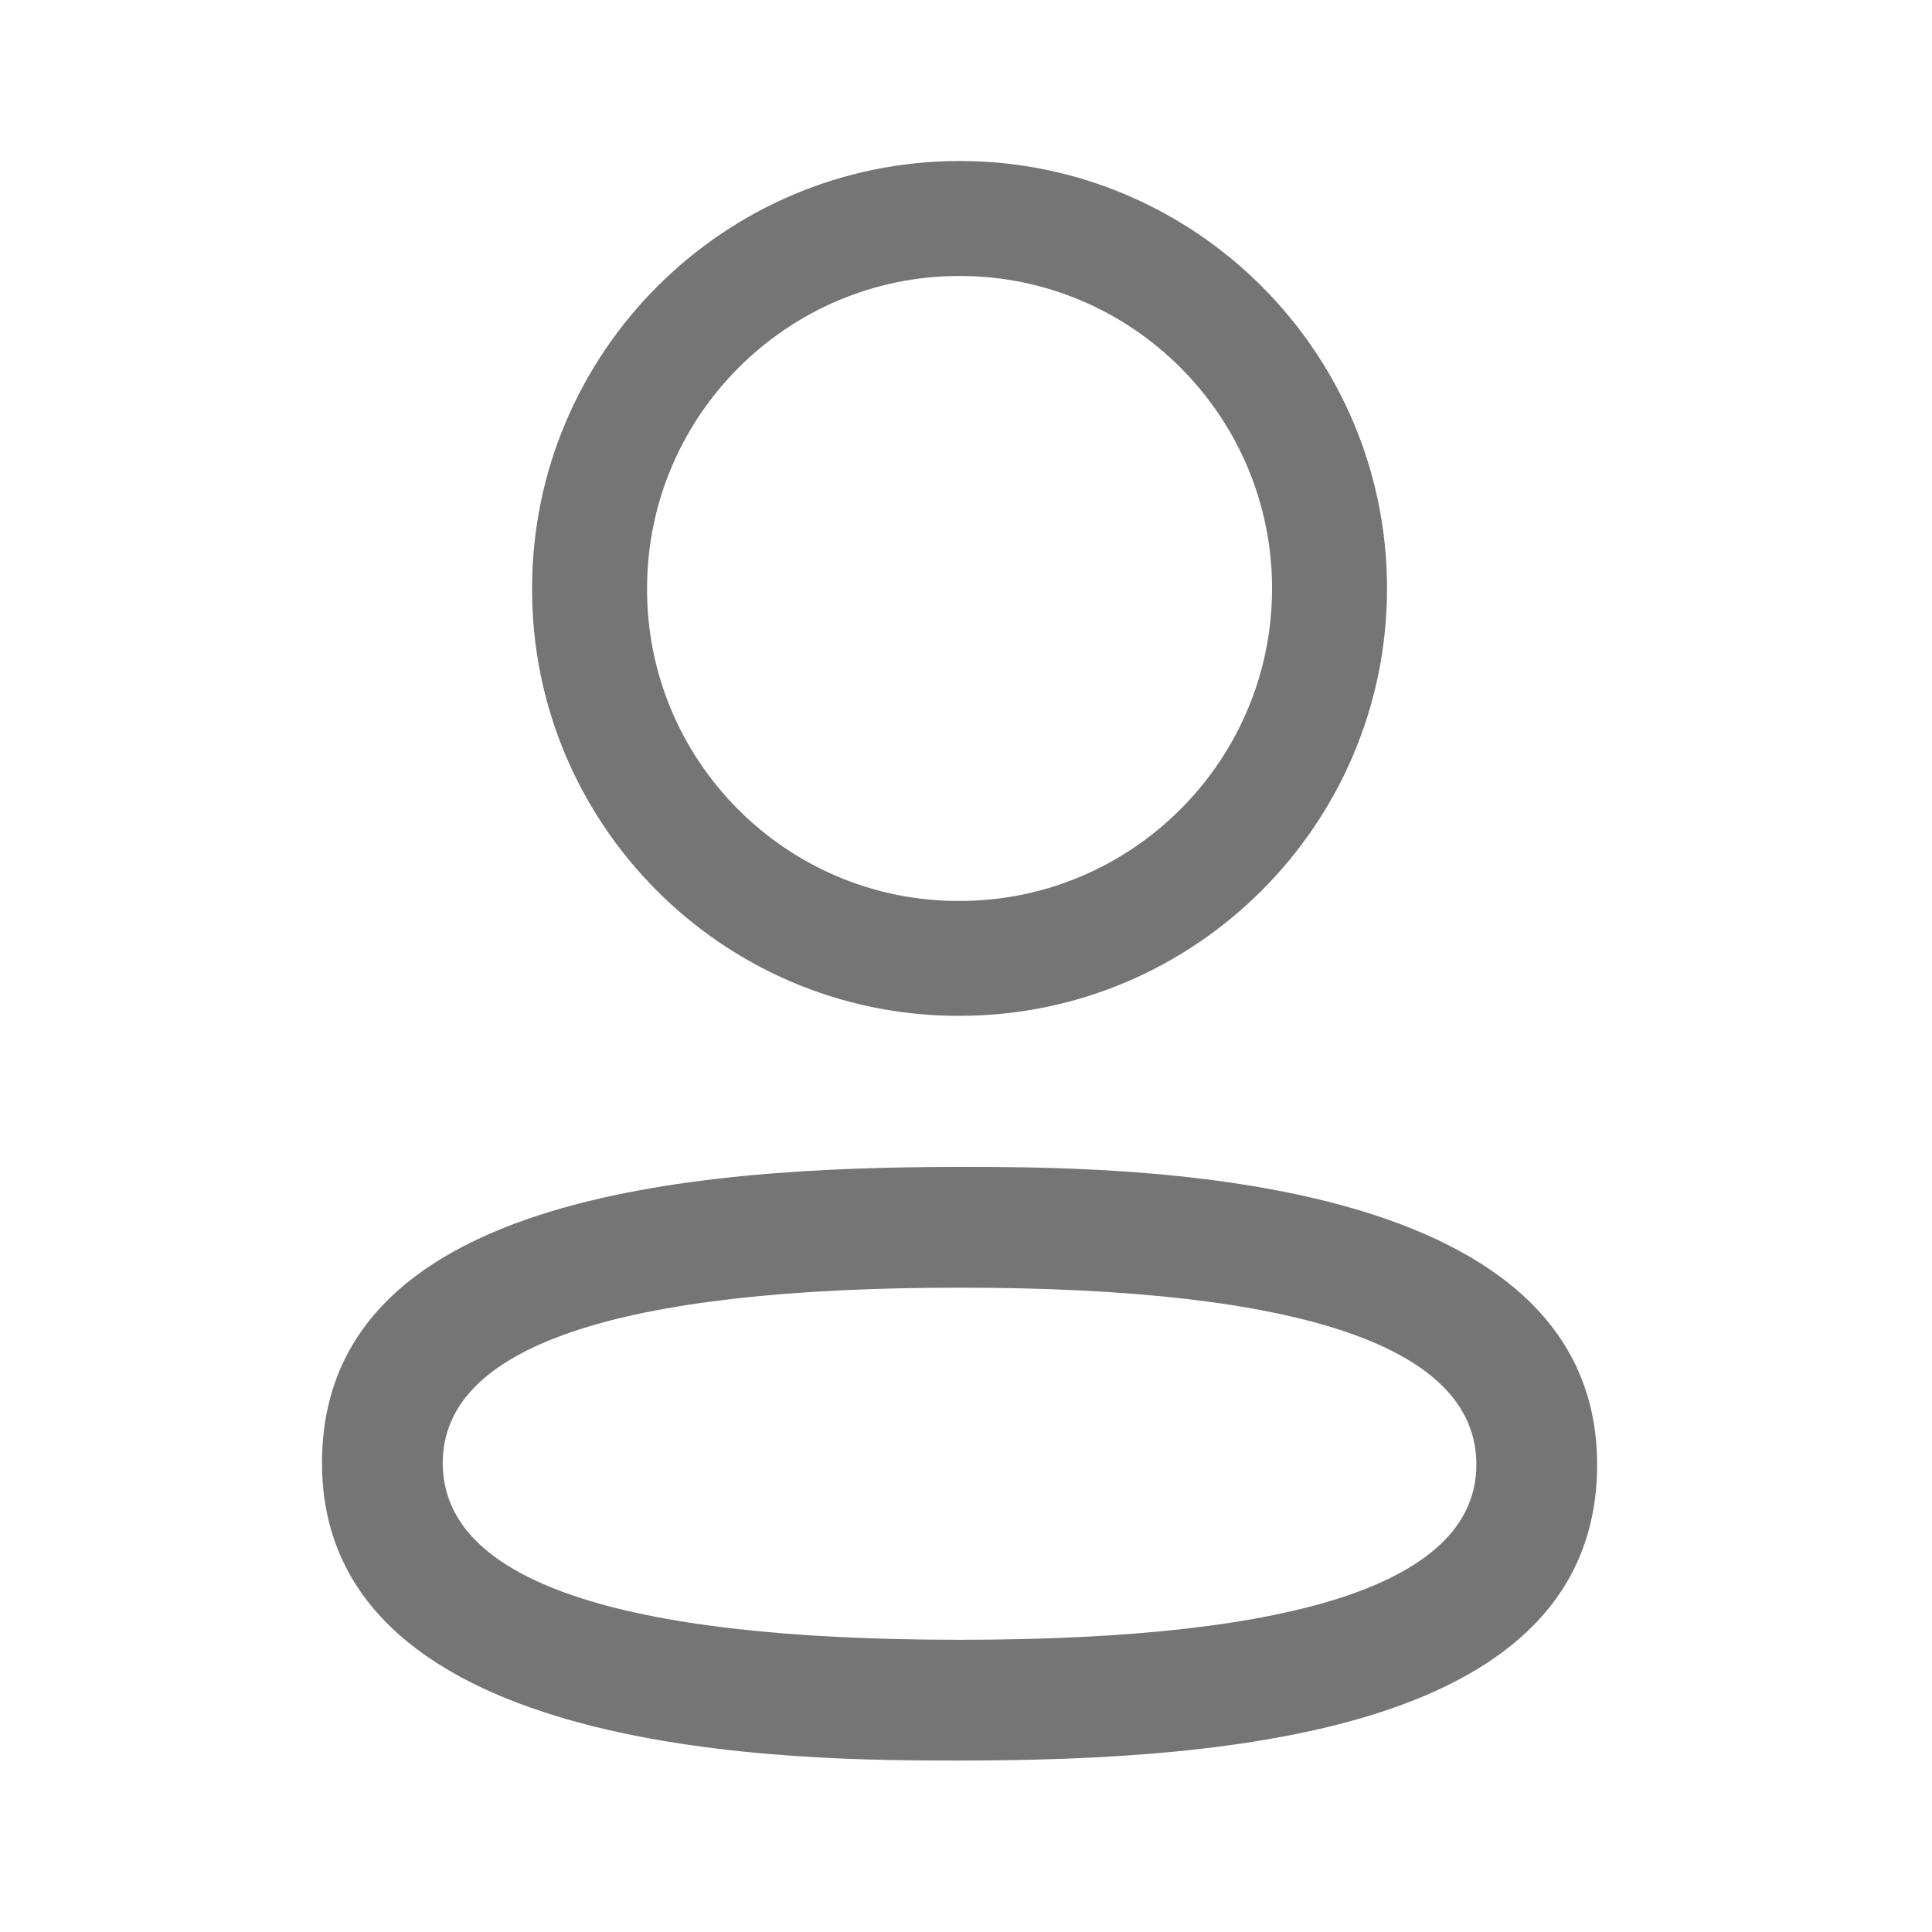
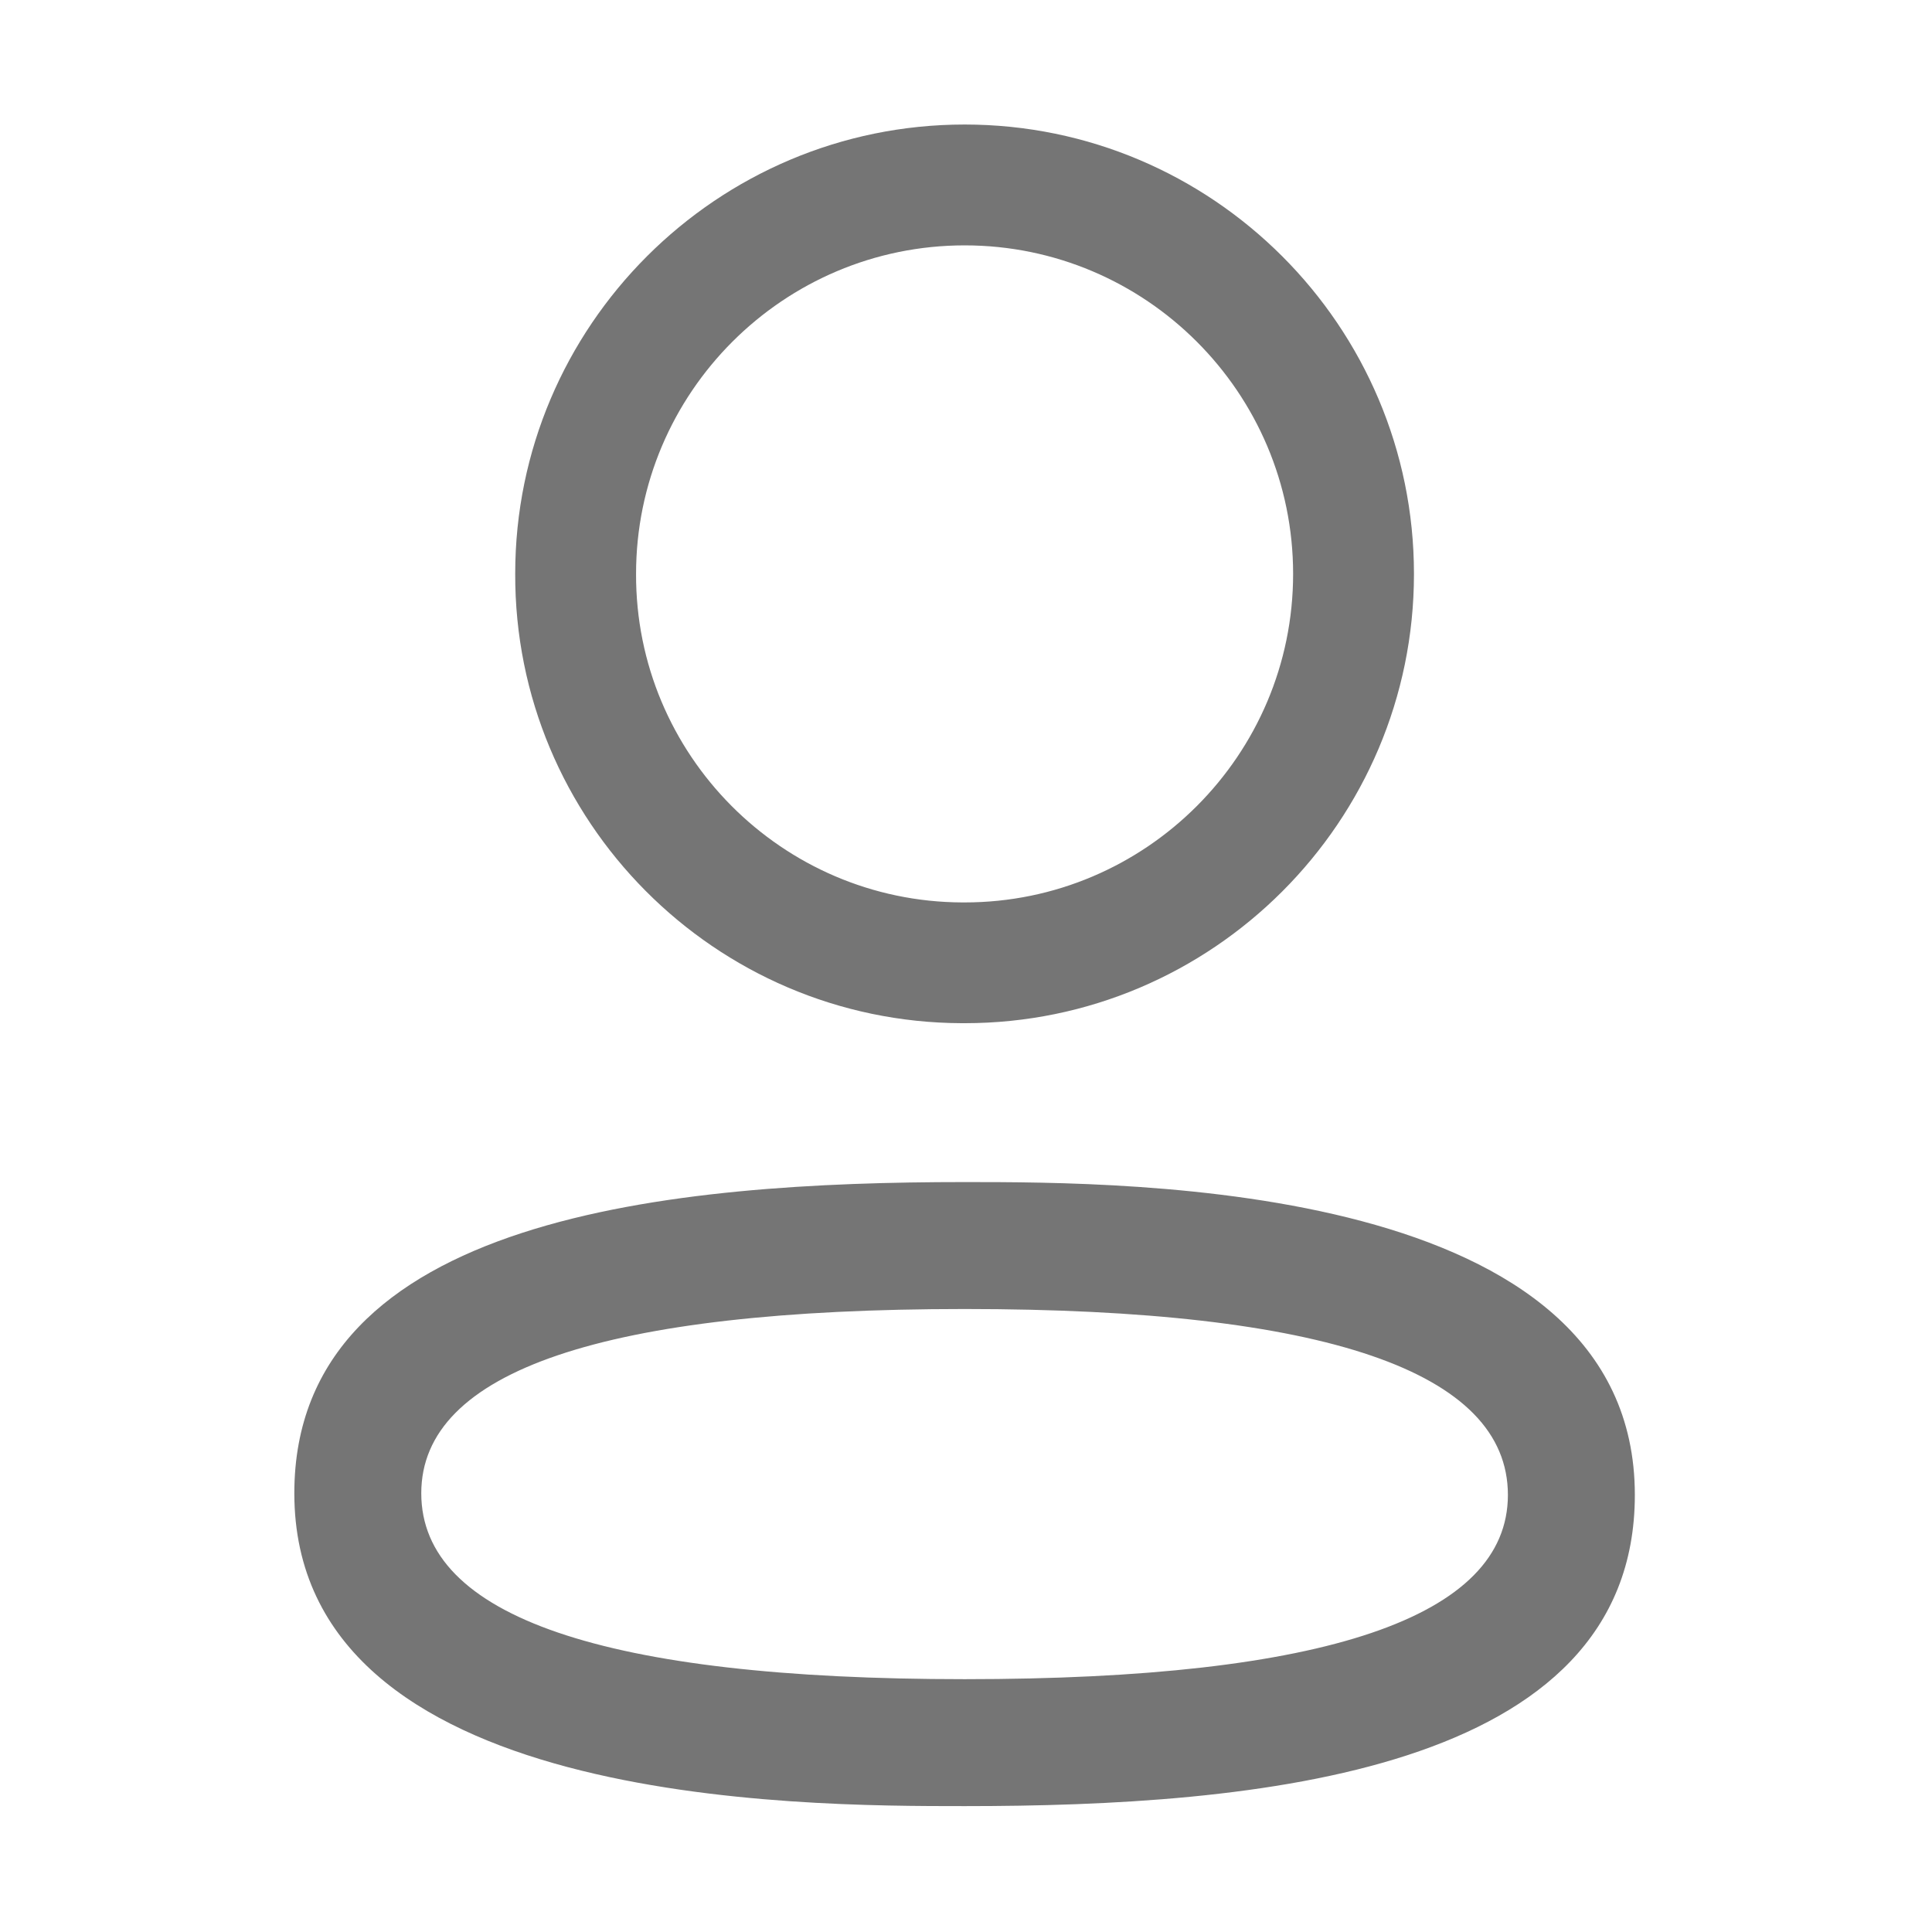
- <svg xmlns="http://www.w3.org/2000/svg" width="24" height="24" viewBox="0 0 24 24" fill="none">
-   <path fill-rule="evenodd" clip-rule="evenodd" d="M11.889 12.619H11.921C14.849 12.619 17.23 10.238 17.23 7.31C17.23 4.382 14.849 2 11.921 2C8.992 2 6.61 4.382 6.61 7.307C6.6 10.227 8.967 12.61 11.889 12.619ZM8.038 7.31C8.038 5.169 9.78 3.428 11.921 3.428C14.061 3.428 15.802 5.169 15.802 7.31C15.802 9.45 14.061 11.192 11.921 11.192H11.892C9.76 11.184 8.031 9.444 8.038 7.31Z" fill="#757575" />
-   <path fill-rule="evenodd" clip-rule="evenodd" d="M4 18.173C4 21.87 9.962 21.87 11.921 21.87C15.32 21.87 19.84 21.489 19.84 18.193C19.84 14.496 13.88 14.496 11.921 14.496C8.521 14.496 4 14.877 4 18.173ZM5.5 18.173C5.5 16.728 7.66 15.996 11.921 15.996C16.181 15.996 18.34 16.735 18.34 18.193C18.34 19.638 16.181 20.37 11.921 20.37C7.66 20.37 5.5 19.631 5.5 18.173Z" fill="#757575" />
+ <svg xmlns="http://www.w3.org/2000/svg" width="512" height="512" viewBox="0 0 512 512" fill="none">
+   <path fill-rule="evenodd" clip-rule="evenodd" d="M254.93 271.157H255.648C321.315 271.157 374.715 217.757 374.715 152.089C374.715 86.422 321.315 33 255.648 33C189.958 33 136.536 86.422 136.536 152.022C136.312 217.51 189.397 270.955 254.93 271.157ZM168.562 152.089C168.562 104.072 207.631 65.026 255.648 65.026C303.642 65.026 342.689 104.072 342.689 152.089C342.689 200.084 303.642 239.153 255.648 239.153H254.997C207.182 238.973 168.405 199.95 168.562 152.089Z" fill="#757575" />
+   <path fill-rule="evenodd" clip-rule="evenodd" d="M78 395.726C78 478.64 211.712 478.64 255.647 478.64C331.878 478.64 433.25 470.095 433.25 396.174C433.25 313.26 299.583 313.26 255.647 313.26C179.394 313.26 78 321.805 78 395.726ZM111.641 395.726C111.641 363.318 160.084 346.901 255.647 346.901C351.188 346.901 399.609 363.475 399.609 396.174C399.609 428.582 351.188 444.999 255.647 444.999C160.084 444.999 111.641 428.425 111.641 395.726Z" fill="#757575" />
</svg>
